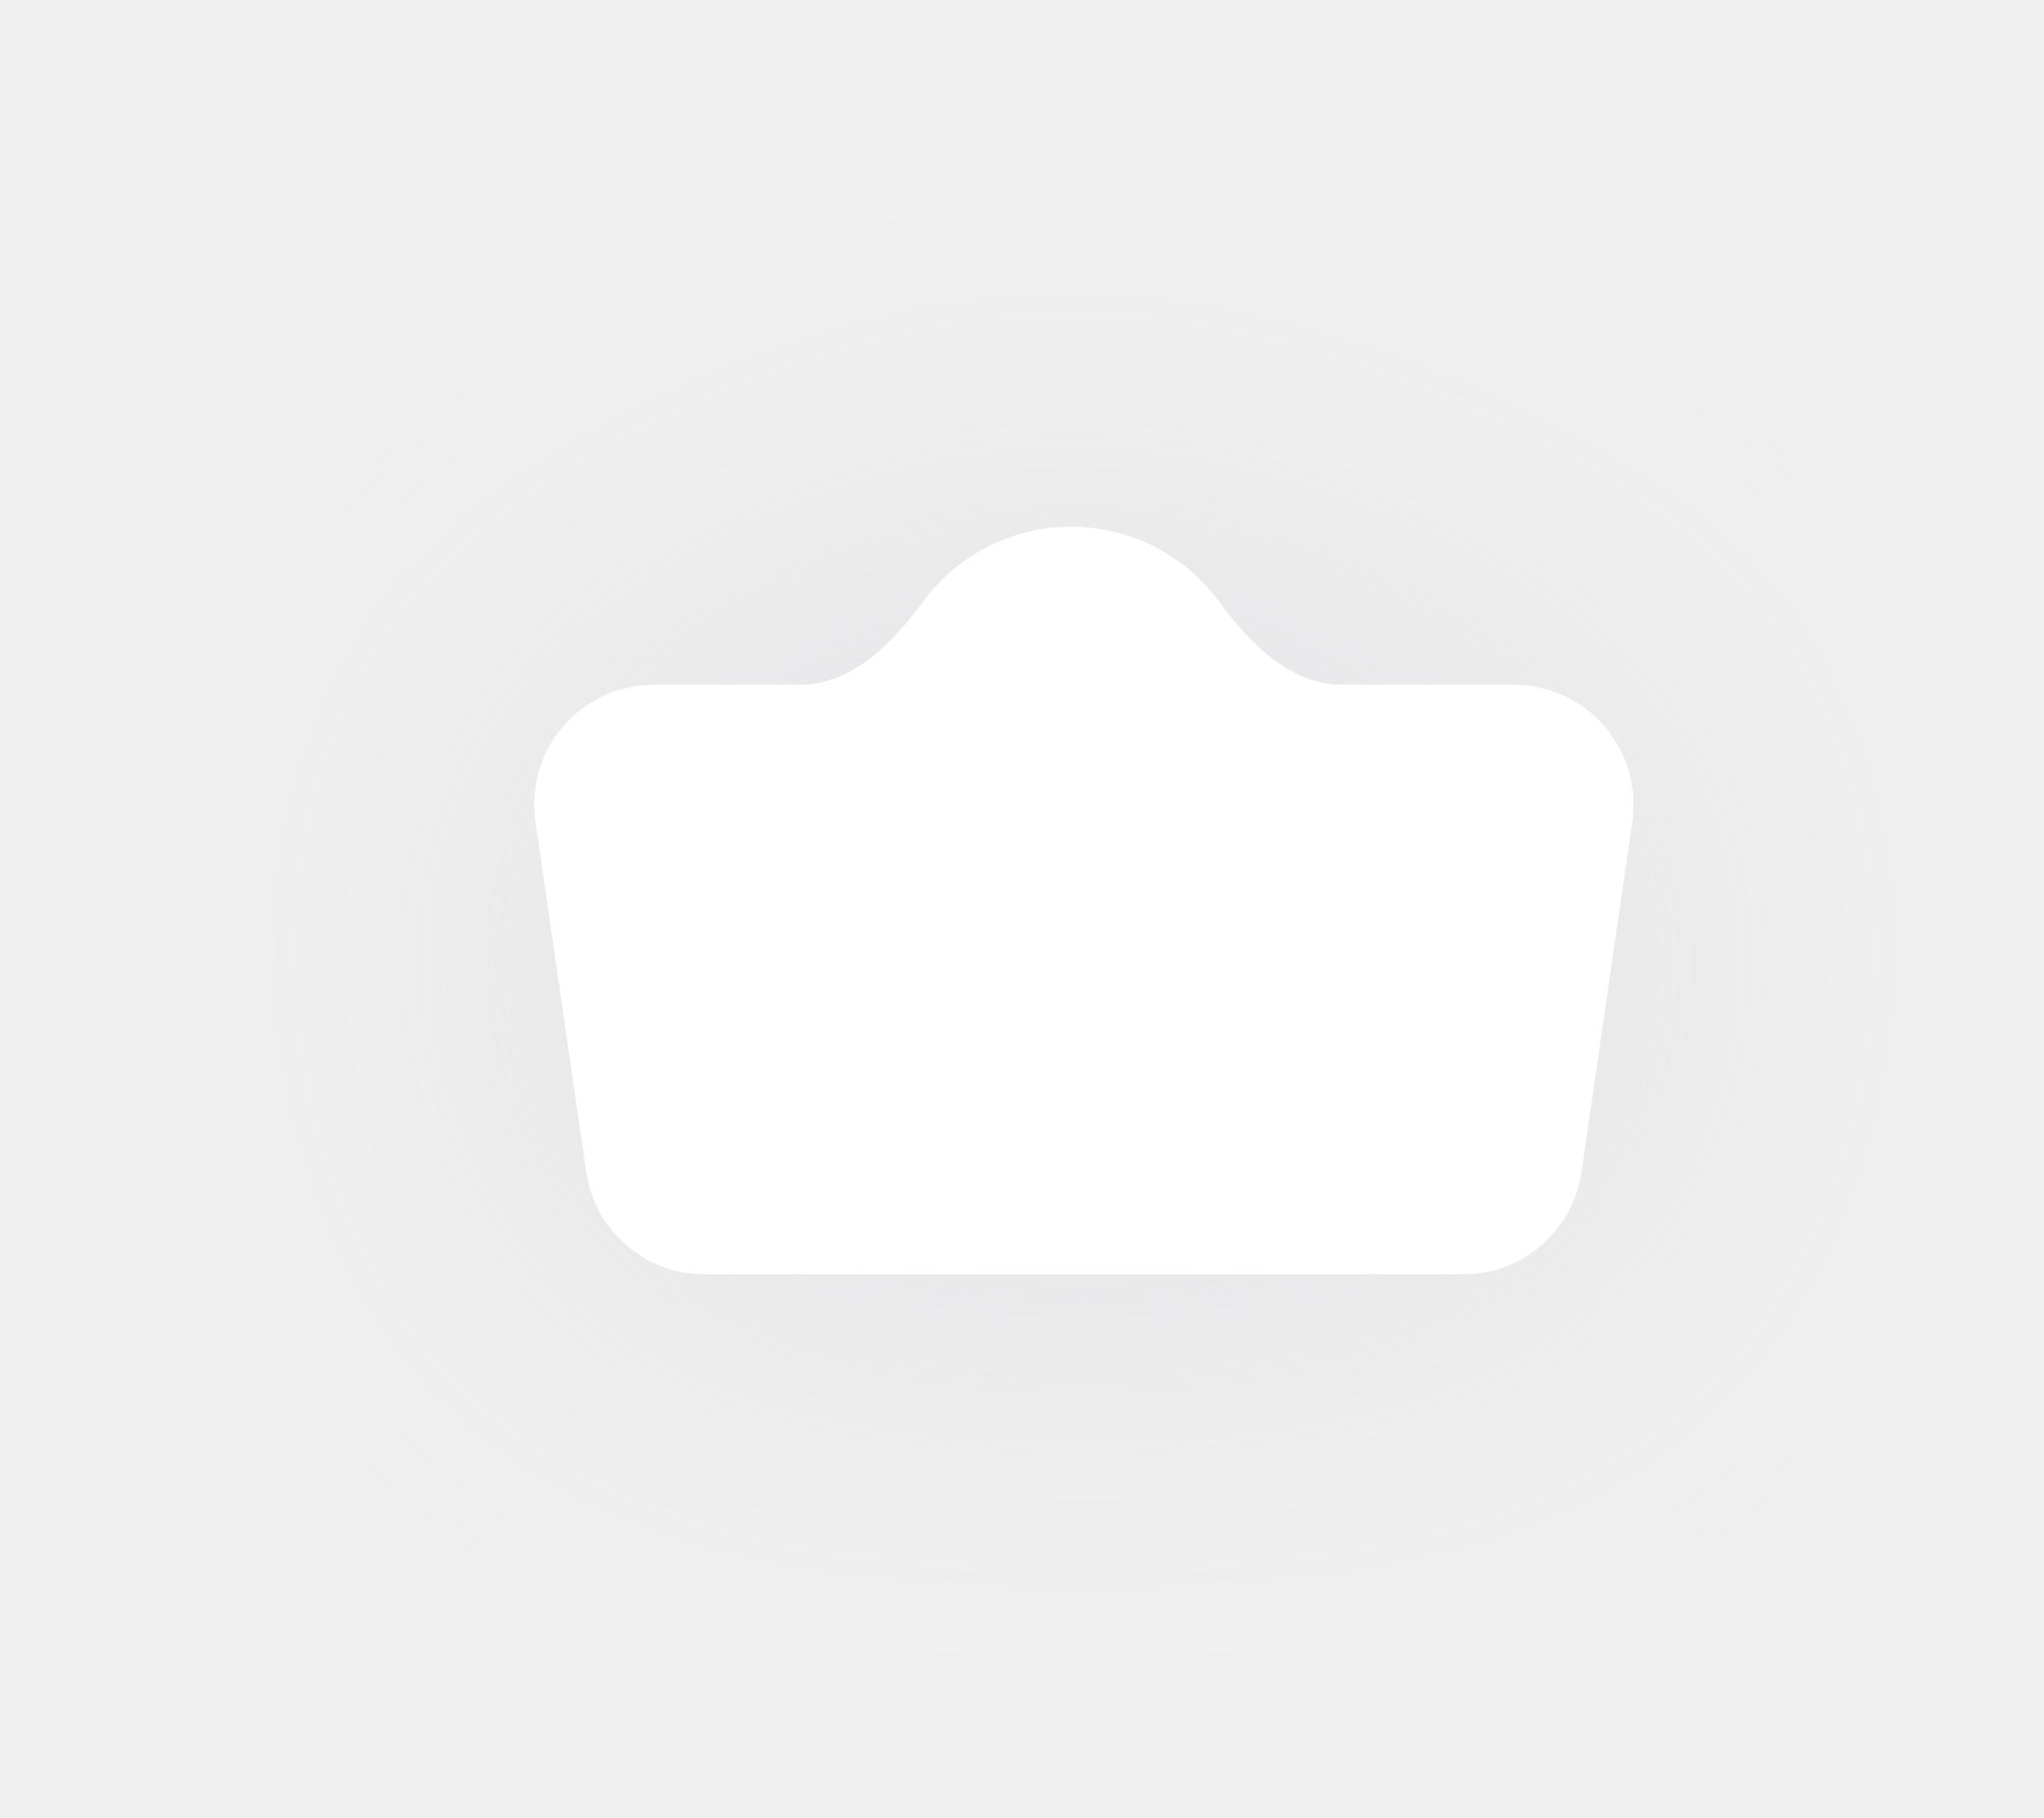
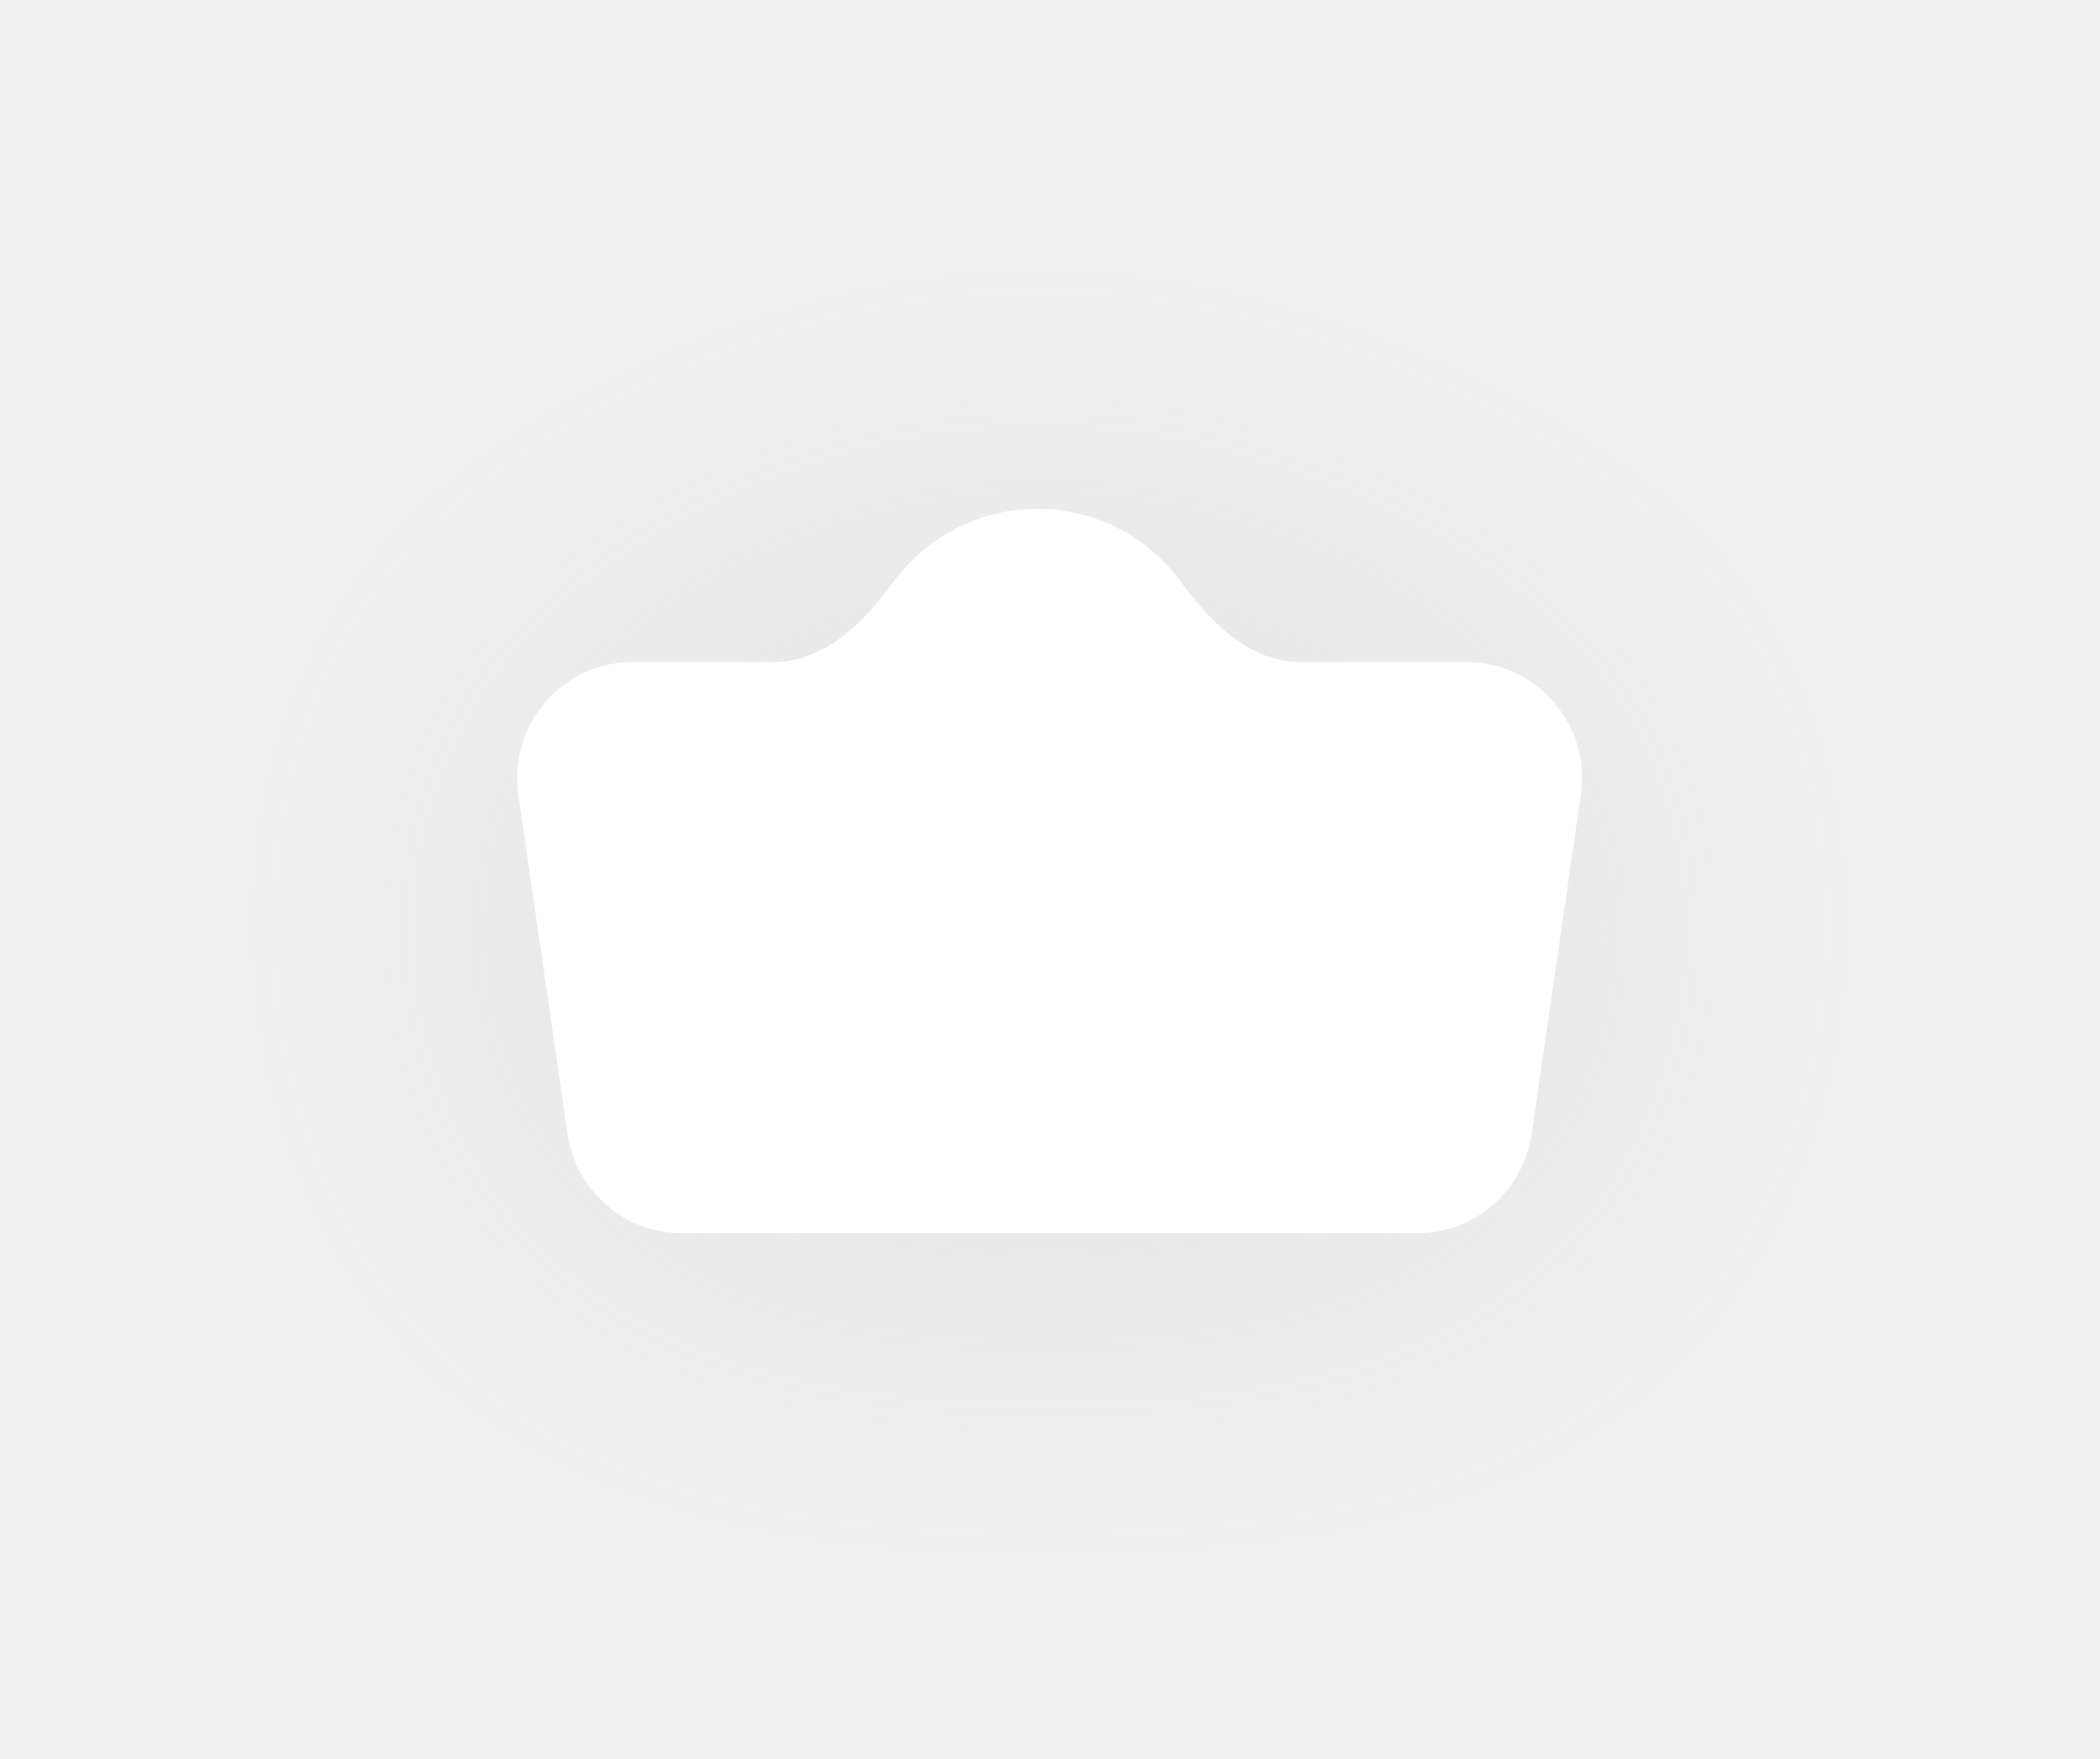
- <svg xmlns="http://www.w3.org/2000/svg" width="957" height="851" viewBox="0 0 957 851" fill="none">
+ <svg xmlns="http://www.w3.org/2000/svg" width="1015" height="850" viewBox="0 0 1015 850" fill="none">
  <g filter="url(#filter0_d_770_4132)">
-     <path fill-rule="evenodd" clip-rule="evenodd" d="M329.942 596.718C302.117 596.718 278.512 576.288 274.521 548.75L250.753 384.75C245.858 350.979 272.049 320.718 306.174 320.718H374.539C398.485 320.718 417.716 301.757 431.753 282.358C447.376 260.766 472.784 246.718 501.473 246.718C530.162 246.718 555.57 260.766 571.193 282.358C585.23 301.757 604.461 320.718 628.406 320.718H708.772C742.896 320.718 769.087 350.979 764.193 384.75L740.425 548.75C736.434 576.288 712.829 596.718 685.004 596.718H329.942Z" fill="white" />
+     <path fill-rule="evenodd" clip-rule="evenodd" d="M329.779 596C301.954 596 278.349 575.57 274.358 548.032L250.59 384.032C245.695 350.26 271.886 320 306.011 320H374.376C398.321 320 417.553 301.039 431.589 281.64C447.213 260.048 472.621 246 501.31 246C529.999 246 555.407 260.048 571.03 281.64C585.067 301.039 604.298 320 628.243 320H708.609C742.733 320 768.924 350.26 764.03 384.032L740.262 548.032C736.271 575.57 712.666 596 684.841 596H329.779Z" fill="white" />
  </g>
  <defs>
-     <filter id="filter0_d_770_4132" x="0.163" y="0.718" width="1014.62" height="850" filterUnits="userSpaceOnUse" color-interpolation-filters="sRGB">
+     <filter id="filter0_d_770_4132" x="0" y="0" width="1014.62" height="850" filterUnits="userSpaceOnUse" color-interpolation-filters="sRGB">
      <feFlood flood-opacity="0" result="BackgroundImageFix" />
      <feColorMatrix in="SourceAlpha" type="matrix" values="0 0 0 0 0 0 0 0 0 0 0 0 0 0 0 0 0 0 127 0" result="hardAlpha" />
      <feOffset dy="4" />
      <feGaussianBlur stdDeviation="125" />
      <feComposite in2="hardAlpha" operator="out" />
      <feColorMatrix type="matrix" values="0 0 0 0 0.71 0 0 0 0 0.712 0 0 0 0 0.762 0 0 0 0.24 0" />
      <feBlend mode="normal" in2="BackgroundImageFix" result="effect1_dropShadow_770_4132" />
      <feBlend mode="normal" in="SourceGraphic" in2="effect1_dropShadow_770_4132" result="shape" />
    </filter>
  </defs>
</svg>
